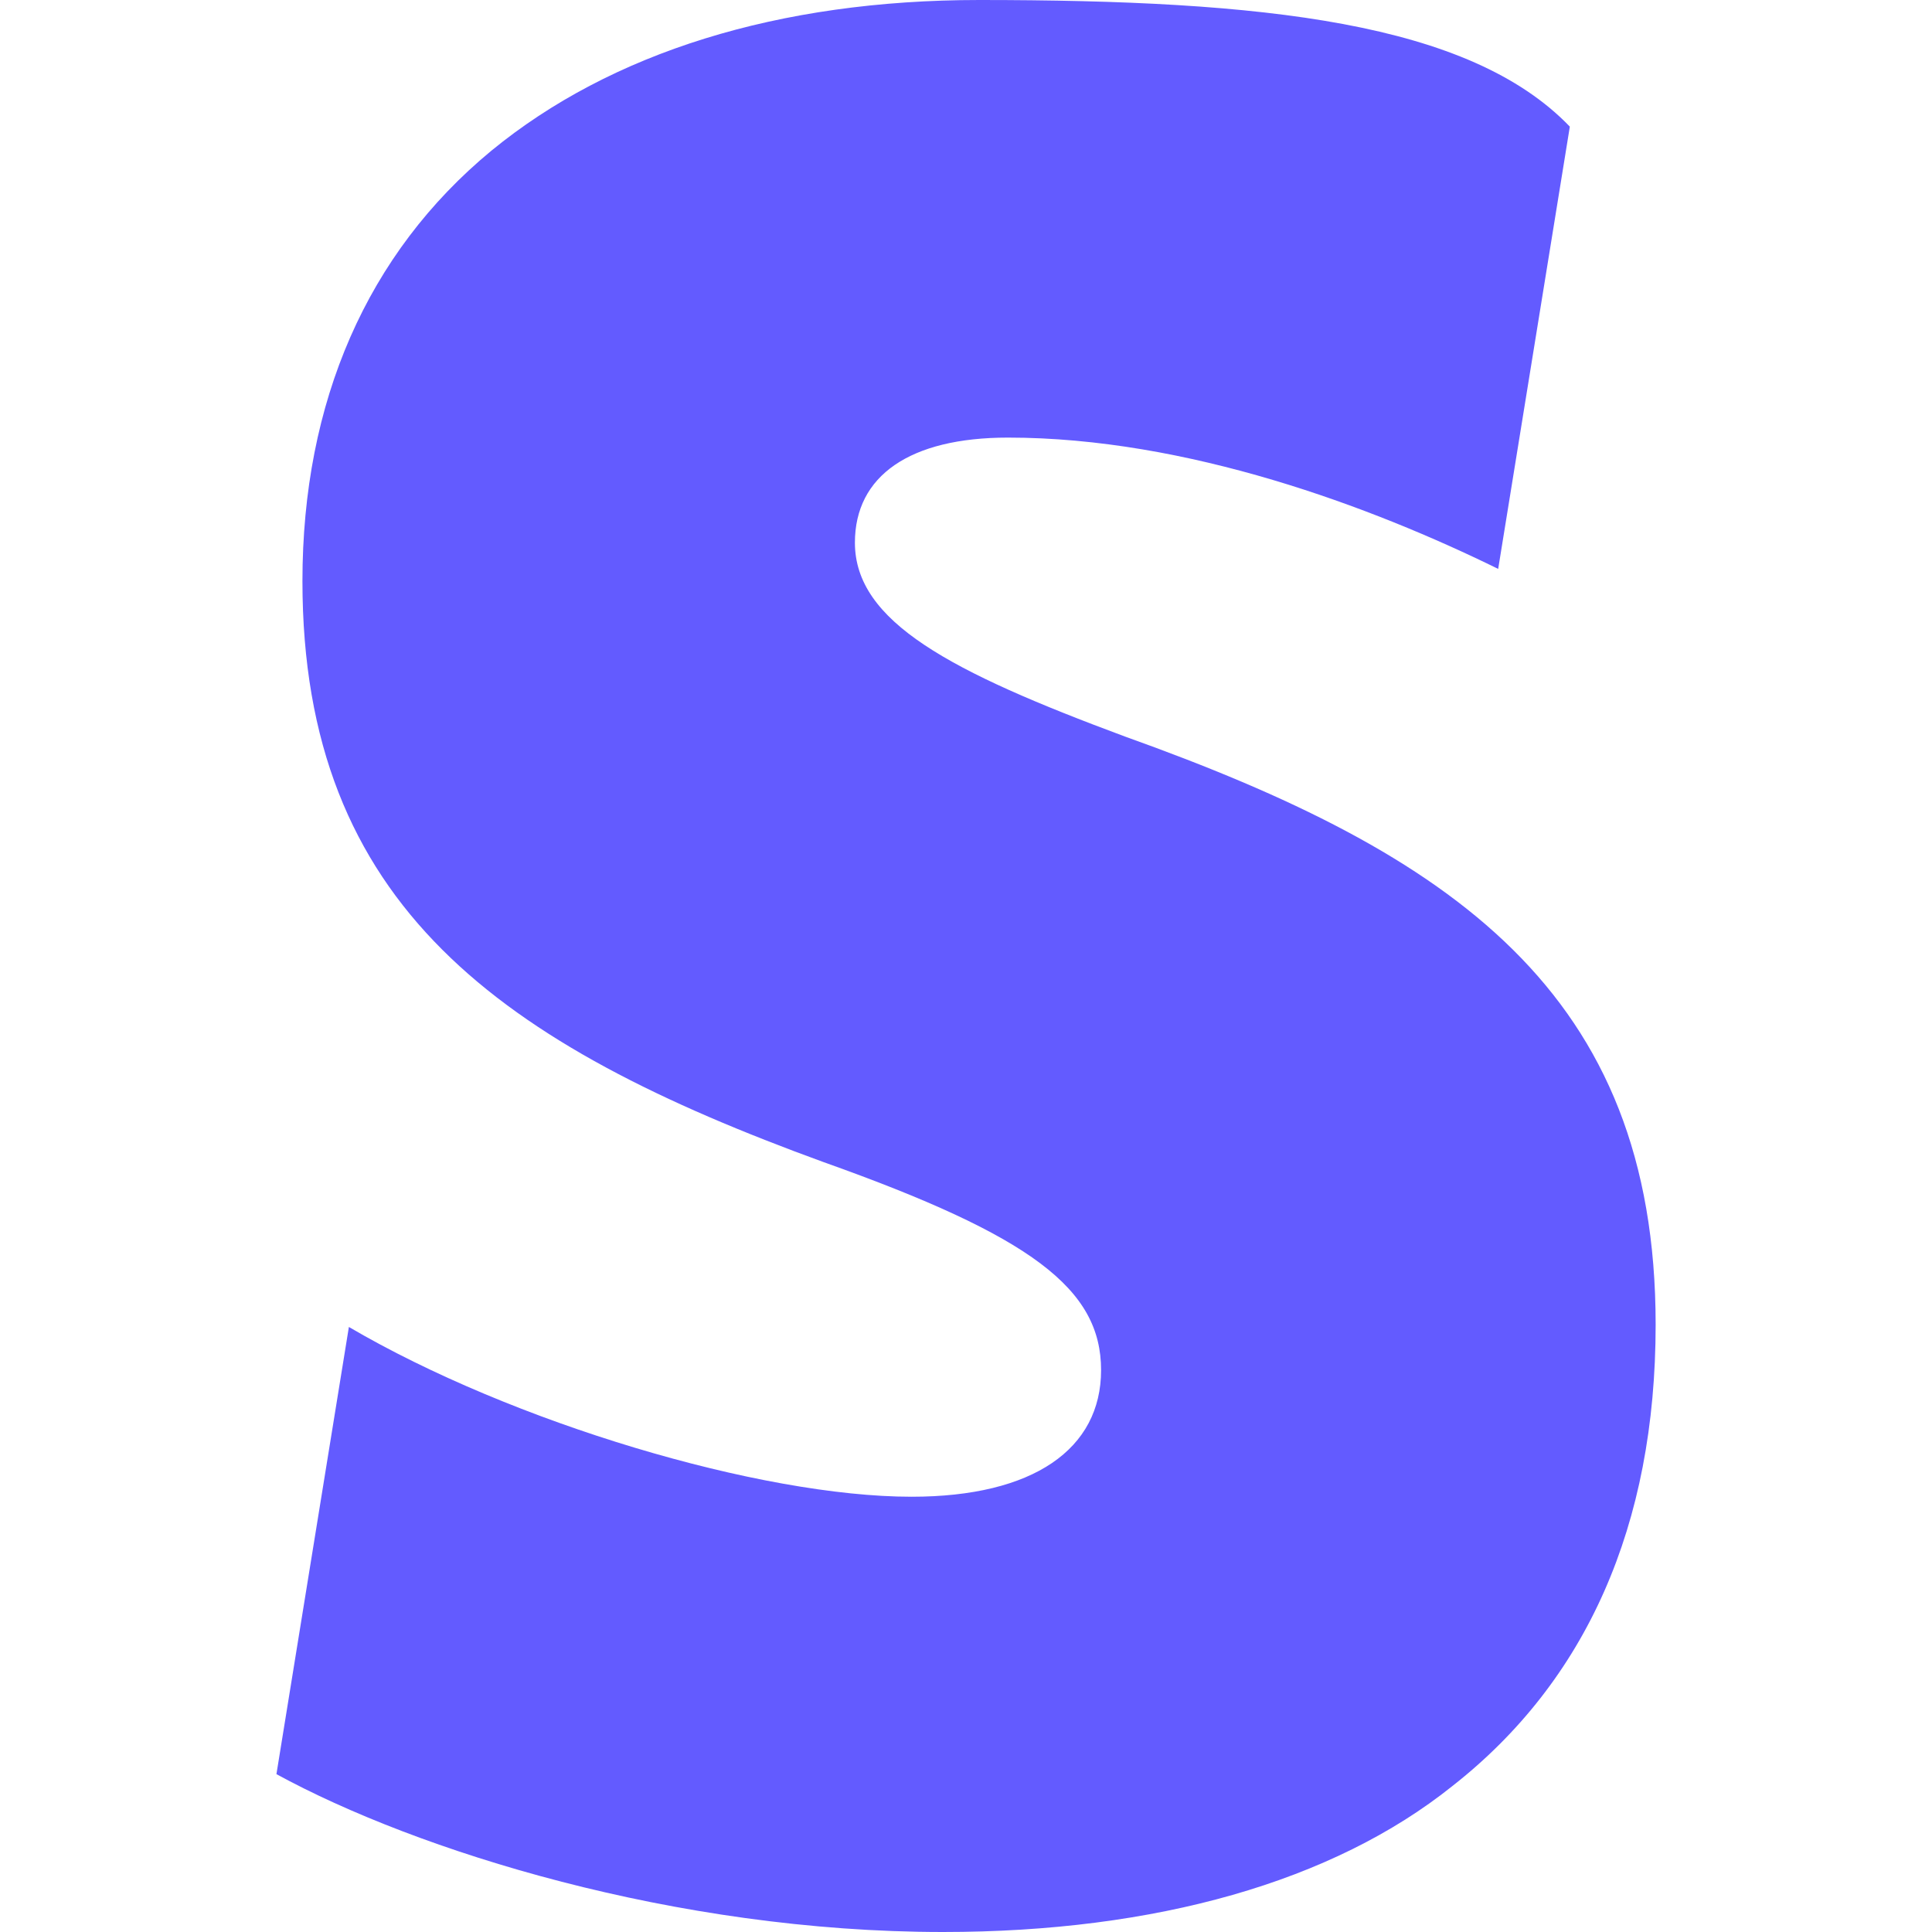
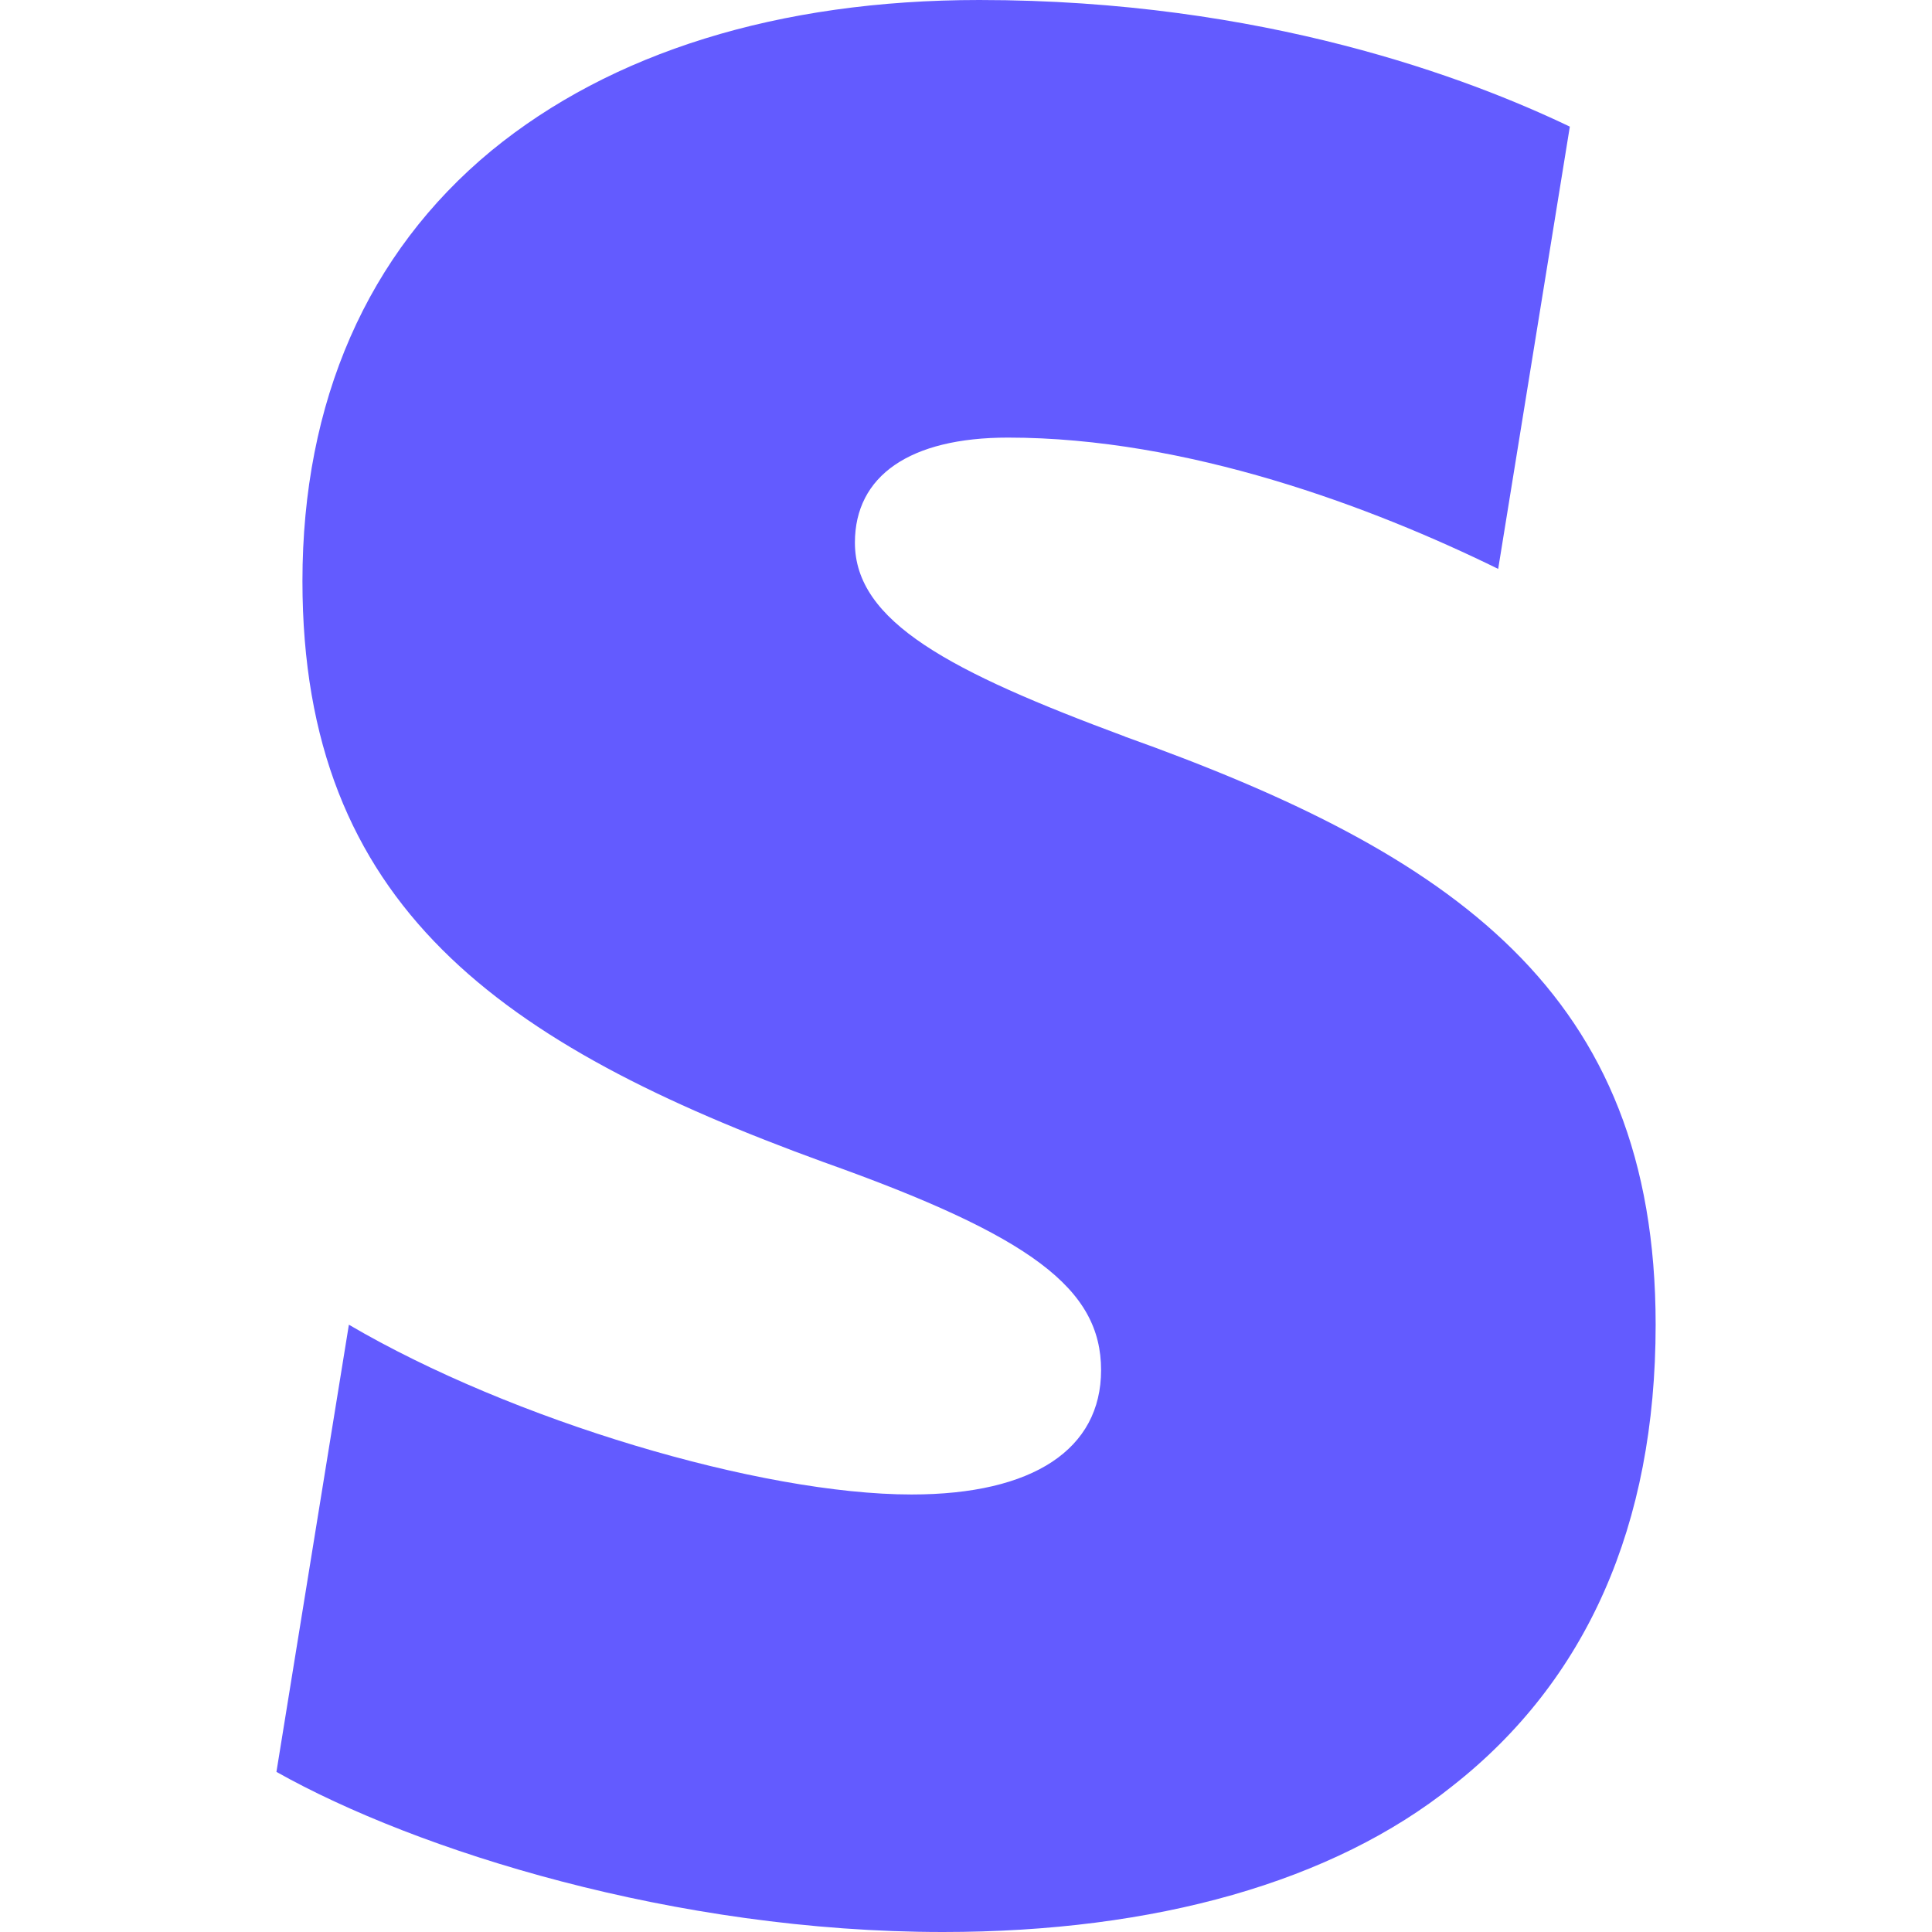
- <svg xmlns="http://www.w3.org/2000/svg" viewBox="0 0 24 24" fill="none">
-   <path d="M13.976 9.15c-2.172-.806-3.356-1.426-3.356-2.409 0-.831.683-1.305 1.901-1.305 2.227 0 4.515.858 6.09 1.631l.89-5.494C18.252.274 15.697 0 12.165 0 9.667 0 7.589.654 6.104 1.872 4.56 3.147 3.757 4.992 3.757 7.218c0 4.039 2.467 5.76 6.476 7.219 2.585.92 3.445 1.574 3.445 2.583 0 .98-.84 1.573-2.354 1.573-1.875 0-4.965-.921-6.99-2.109l-.9 5.555C5.175 22.99 8.385 24 11.714 24c2.641 0 4.843-.624 6.328-1.813 1.664-1.305 2.525-3.236 2.525-5.732 0-4.128-2.524-5.851-6.591-7.305z" fill="#635BFF" />
+ <svg xmlns="http://www.w3.org/2000/svg" fill="#635BFF" role="img" viewBox="0 0 24 24">
+   <path d="M13.976 9.15c-2.172-.806-3.356-1.426-3.356-2.409 0-.831.683-1.305 1.901-1.305 2.227 0 4.515.858 6.09 1.631l.89-5.494C18.252.975 15.697 0 12.165 0 9.667 0 7.589.654 6.104 1.872 4.56 3.147 3.757 4.992 3.757 7.218c0 4.039 2.467 5.76 6.476 7.219 2.585.92 3.445 1.574 3.445 2.583 0 .98-.84 1.545-2.354 1.545-1.875 0-4.965-.921-6.99-2.109l-.9 5.555C5.175 22.99 8.385 24 11.714 24c2.641 0 4.843-.624 6.328-1.813 1.664-1.305 2.525-3.236 2.525-5.732 0-4.128-2.524-5.851-6.594-7.305h.003z" />
</svg>
